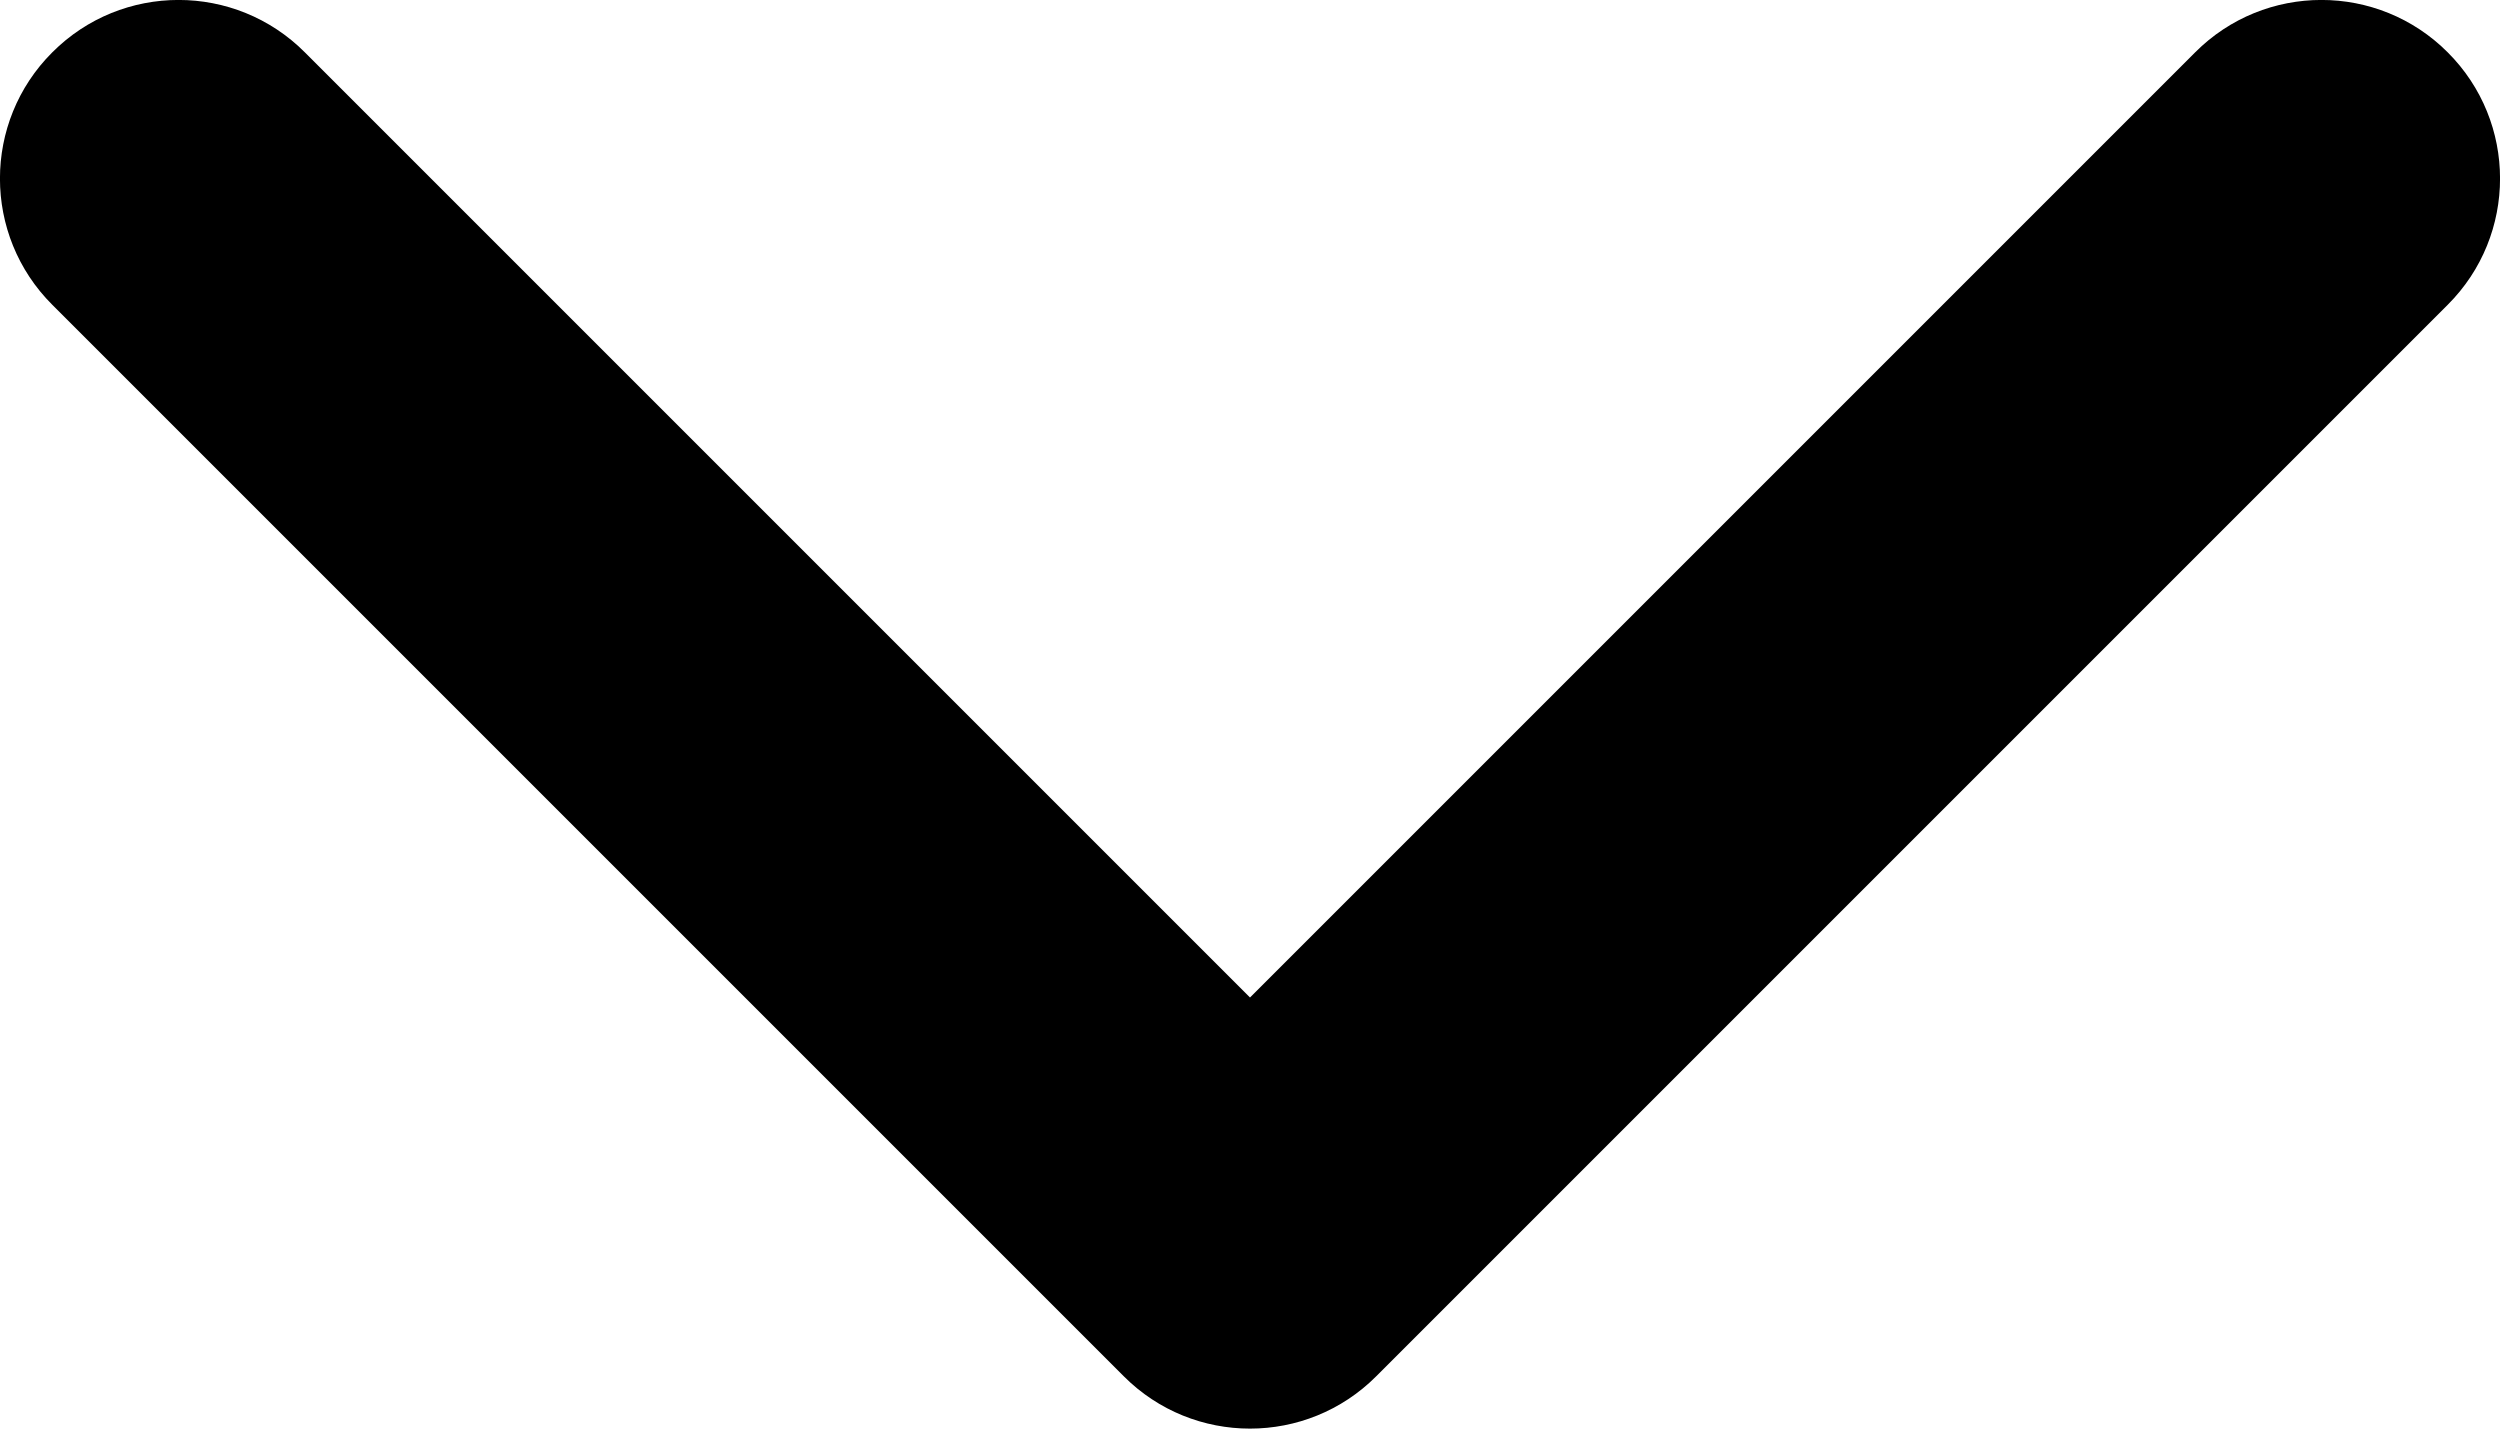
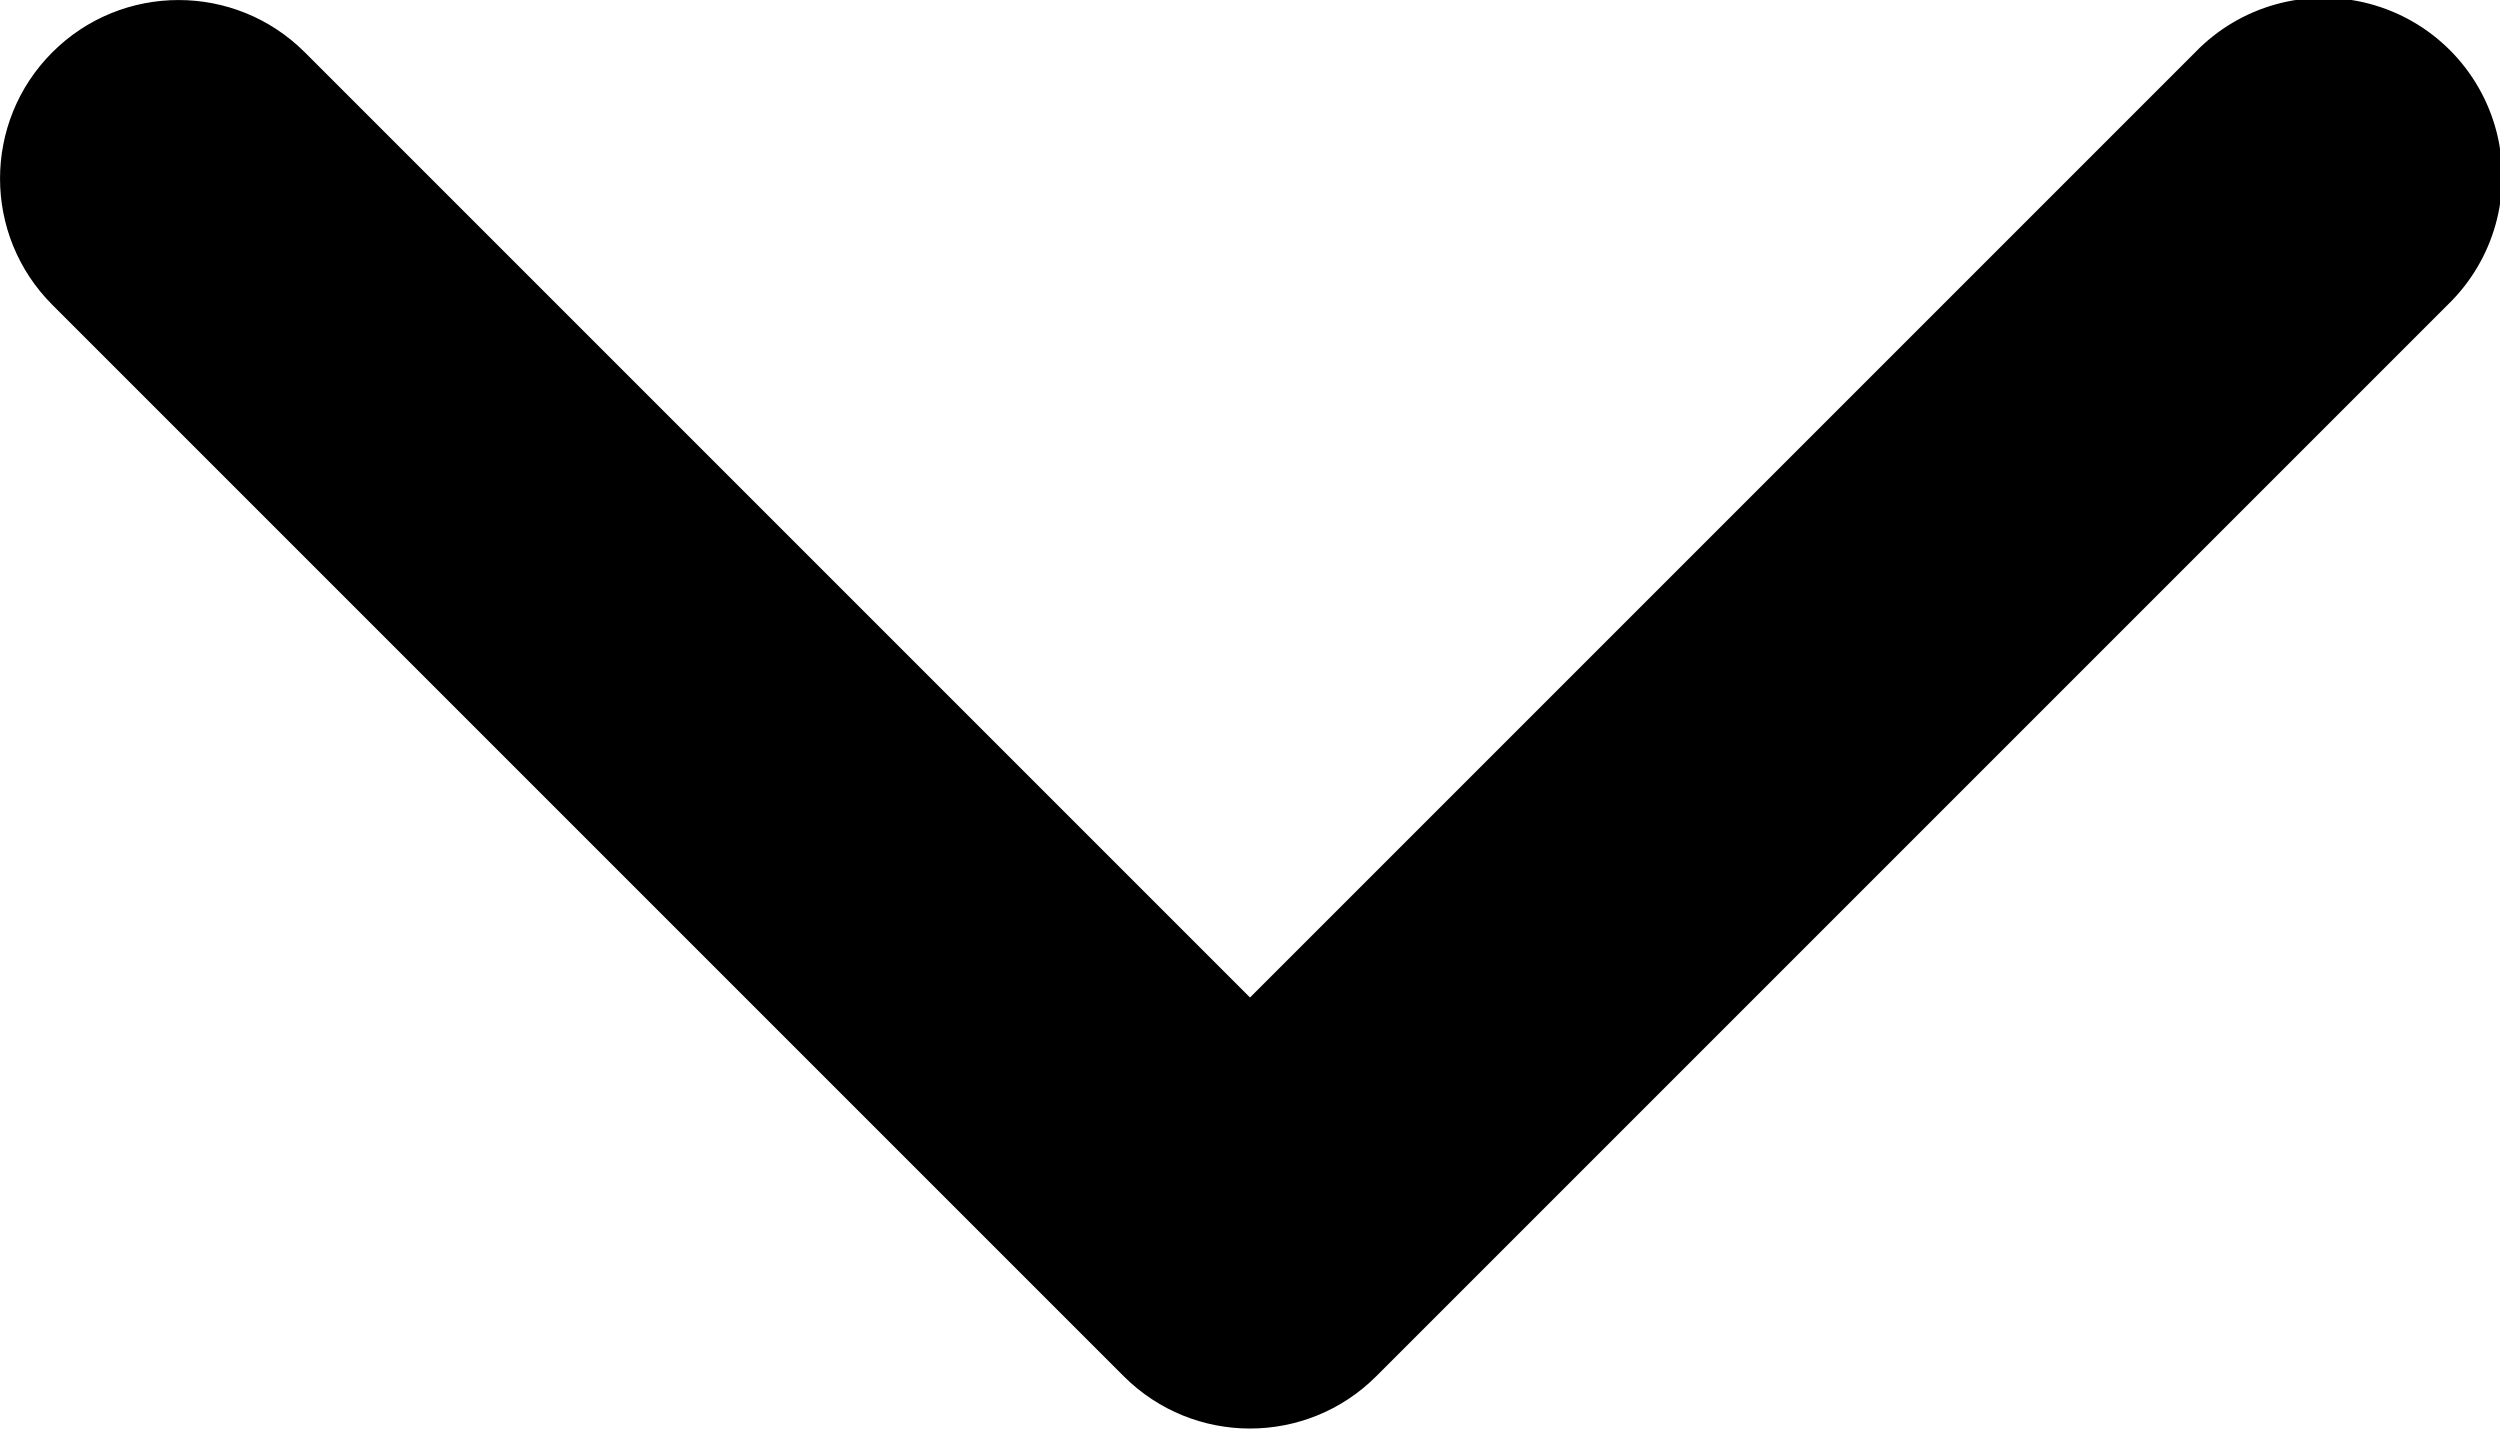
- <svg xmlns="http://www.w3.org/2000/svg" width="14" height="8" viewBox="0 0 14 8" fill="none">
-   <path fill-rule="evenodd" clip-rule="evenodd" d="M0.293 0.293C0.683 -0.098 1.317 -0.098 1.707 0.293L7 5.586L12.293 0.293C12.683 -0.098 13.317 -0.098 13.707 0.293C14.098 0.683 14.098 1.317 13.707 1.707L7.707 7.707C7.317 8.098 6.683 8.098 6.293 7.707L0.293 1.707C-0.098 1.317 -0.098 0.683 0.293 0.293Z" fill="black" />
+ <svg xmlns="http://www.w3.org/2000/svg" width="14" height="8" fill="none">
+   <path fill-rule="evenodd" clip-rule="evenodd" d="M.293.293a1 1 0 0 1 1.414 0L7 5.586 12.293.293a1 1 0 1 1 1.414 1.414l-6 6a1 1 0 0 1-1.414 0l-6-6a1 1 0 0 1 0-1.414z" fill="#000" />
</svg>
